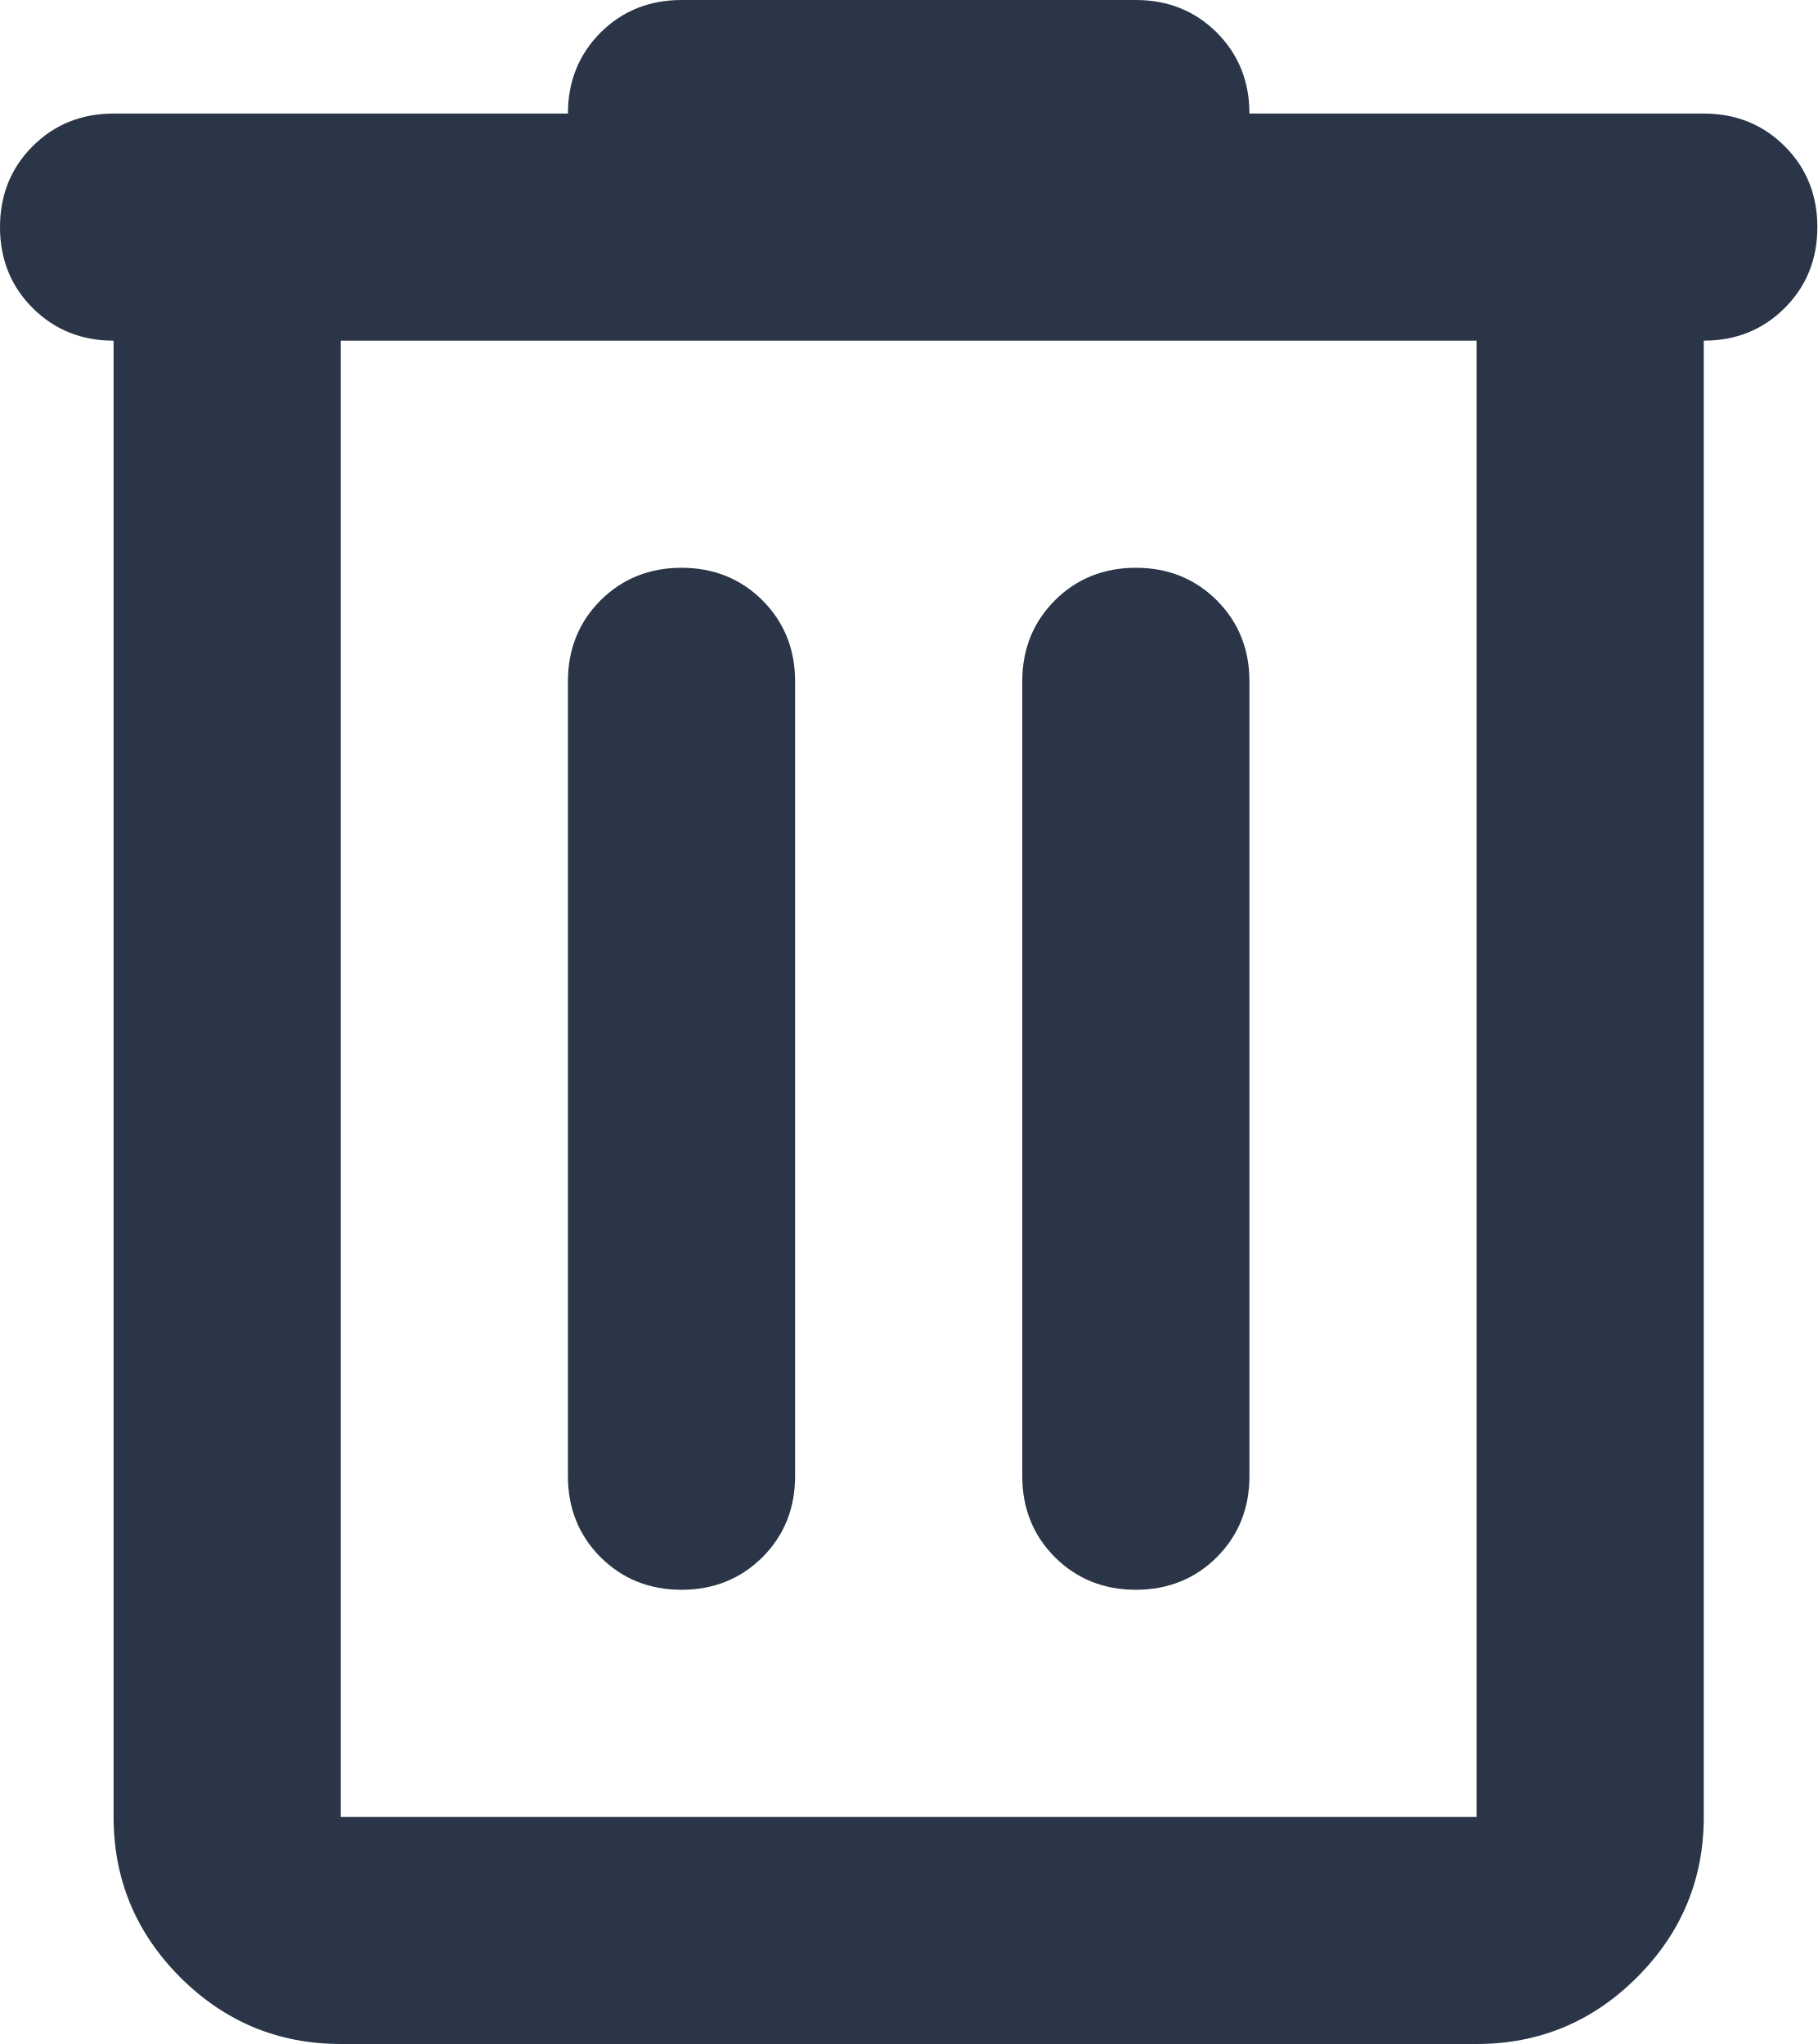
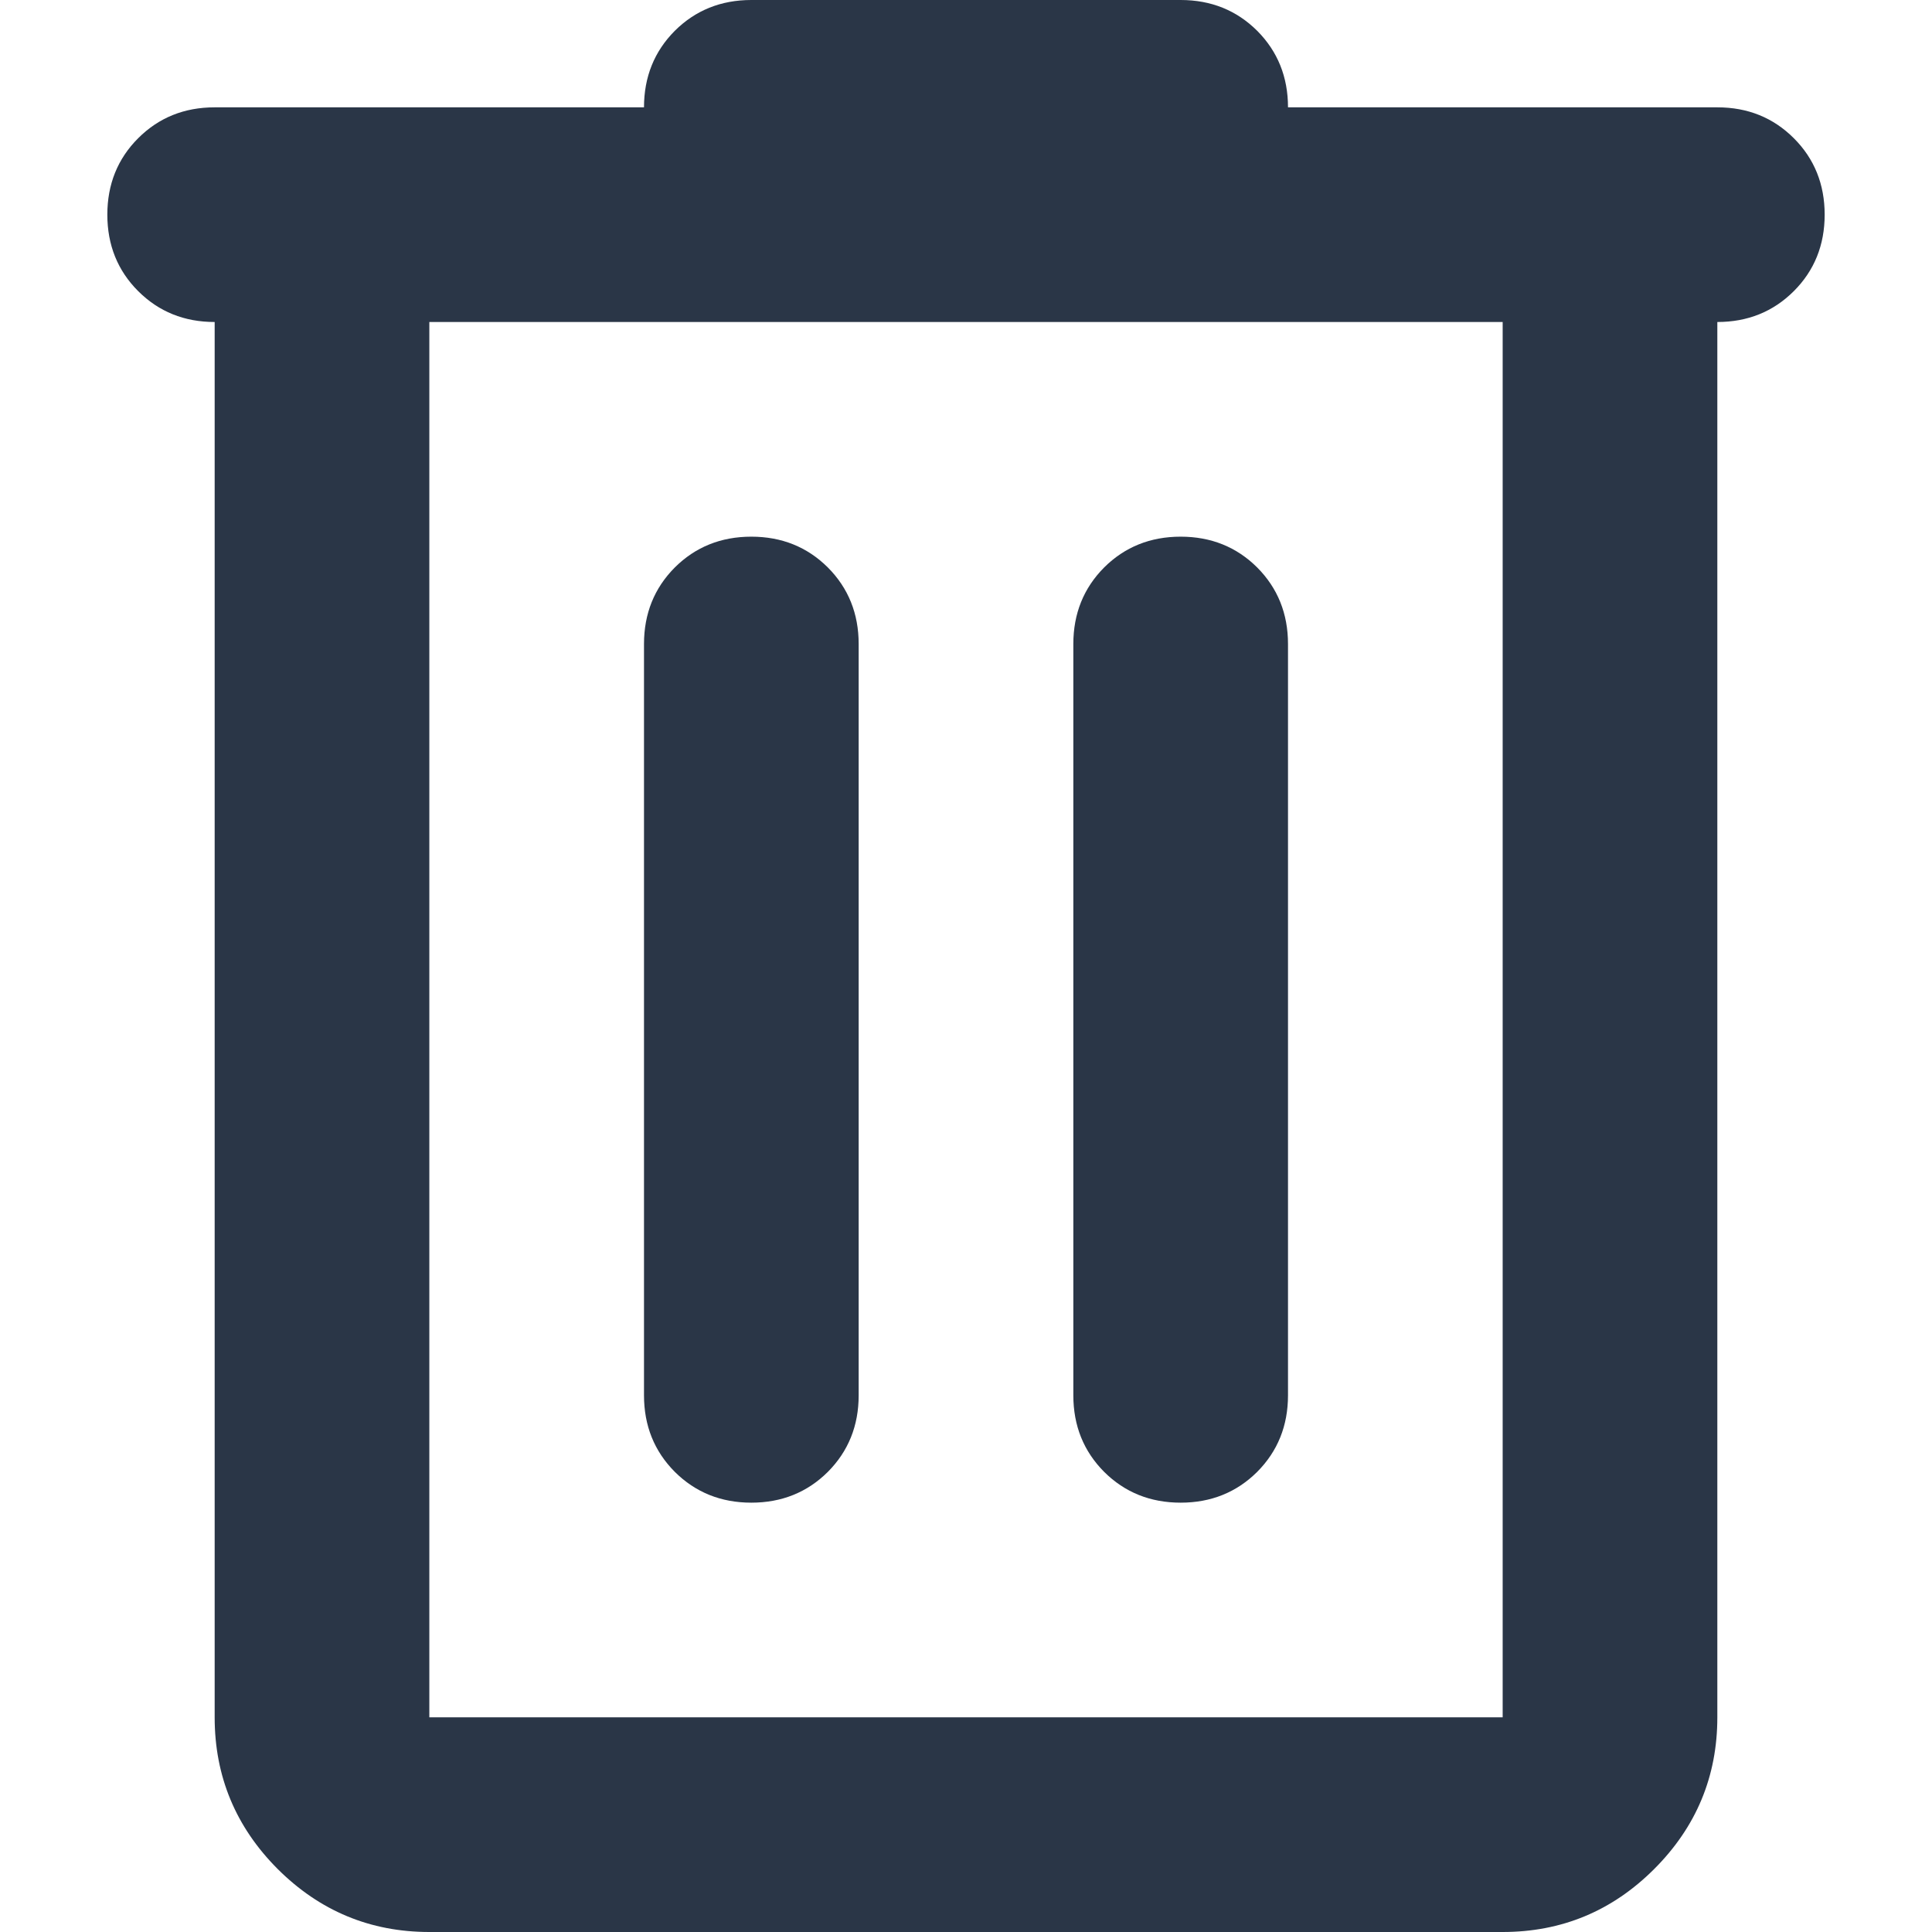
- <svg xmlns="http://www.w3.org/2000/svg" width="16" height="18" viewBox="0 0 16 18" fill="none">
+ <svg xmlns="http://www.w3.org/2000/svg" width="20" height="20" viewBox="0 0 16 18" fill="none">
  <path d="M3 18C2.45 18 1.979 17.804 1.587 17.413C1.196 17.021 1 16.55 1 16V3C0.717 3 0.479 2.904 0.287 2.712C0.096 2.521 0 2.283 0 2C0 1.717 0.096 1.479 0.287 1.288C0.479 1.096 0.717 1 1 1H5C5 0.717 5.096 0.479 5.287 0.287C5.479 0.096 5.717 0 6 0H10C10.283 0 10.521 0.096 10.713 0.287C10.904 0.479 11 0.717 11 1H15C15.283 1 15.521 1.096 15.713 1.288C15.904 1.479 16 1.717 16 2C16 2.283 15.904 2.521 15.713 2.712C15.521 2.904 15.283 3 15 3V16C15 16.55 14.804 17.021 14.412 17.413C14.021 17.804 13.55 18 13 18H3ZM3 3V16H13V3H3ZM5 13C5 13.283 5.096 13.521 5.287 13.713C5.479 13.904 5.717 14 6 14C6.283 14 6.521 13.904 6.713 13.713C6.904 13.521 7 13.283 7 13V6C7 5.717 6.904 5.479 6.713 5.287C6.521 5.096 6.283 5 6 5C5.717 5 5.479 5.096 5.287 5.287C5.096 5.479 5 5.717 5 6V13ZM9 13C9 13.283 9.096 13.521 9.287 13.713C9.479 13.904 9.717 14 10 14C10.283 14 10.521 13.904 10.713 13.713C10.904 13.521 11 13.283 11 13V6C11 5.717 10.904 5.479 10.713 5.287C10.521 5.096 10.283 5 10 5C9.717 5 9.479 5.096 9.287 5.287C9.096 5.479 9 5.717 9 6V13Z" fill="#2A3647" />
</svg>
